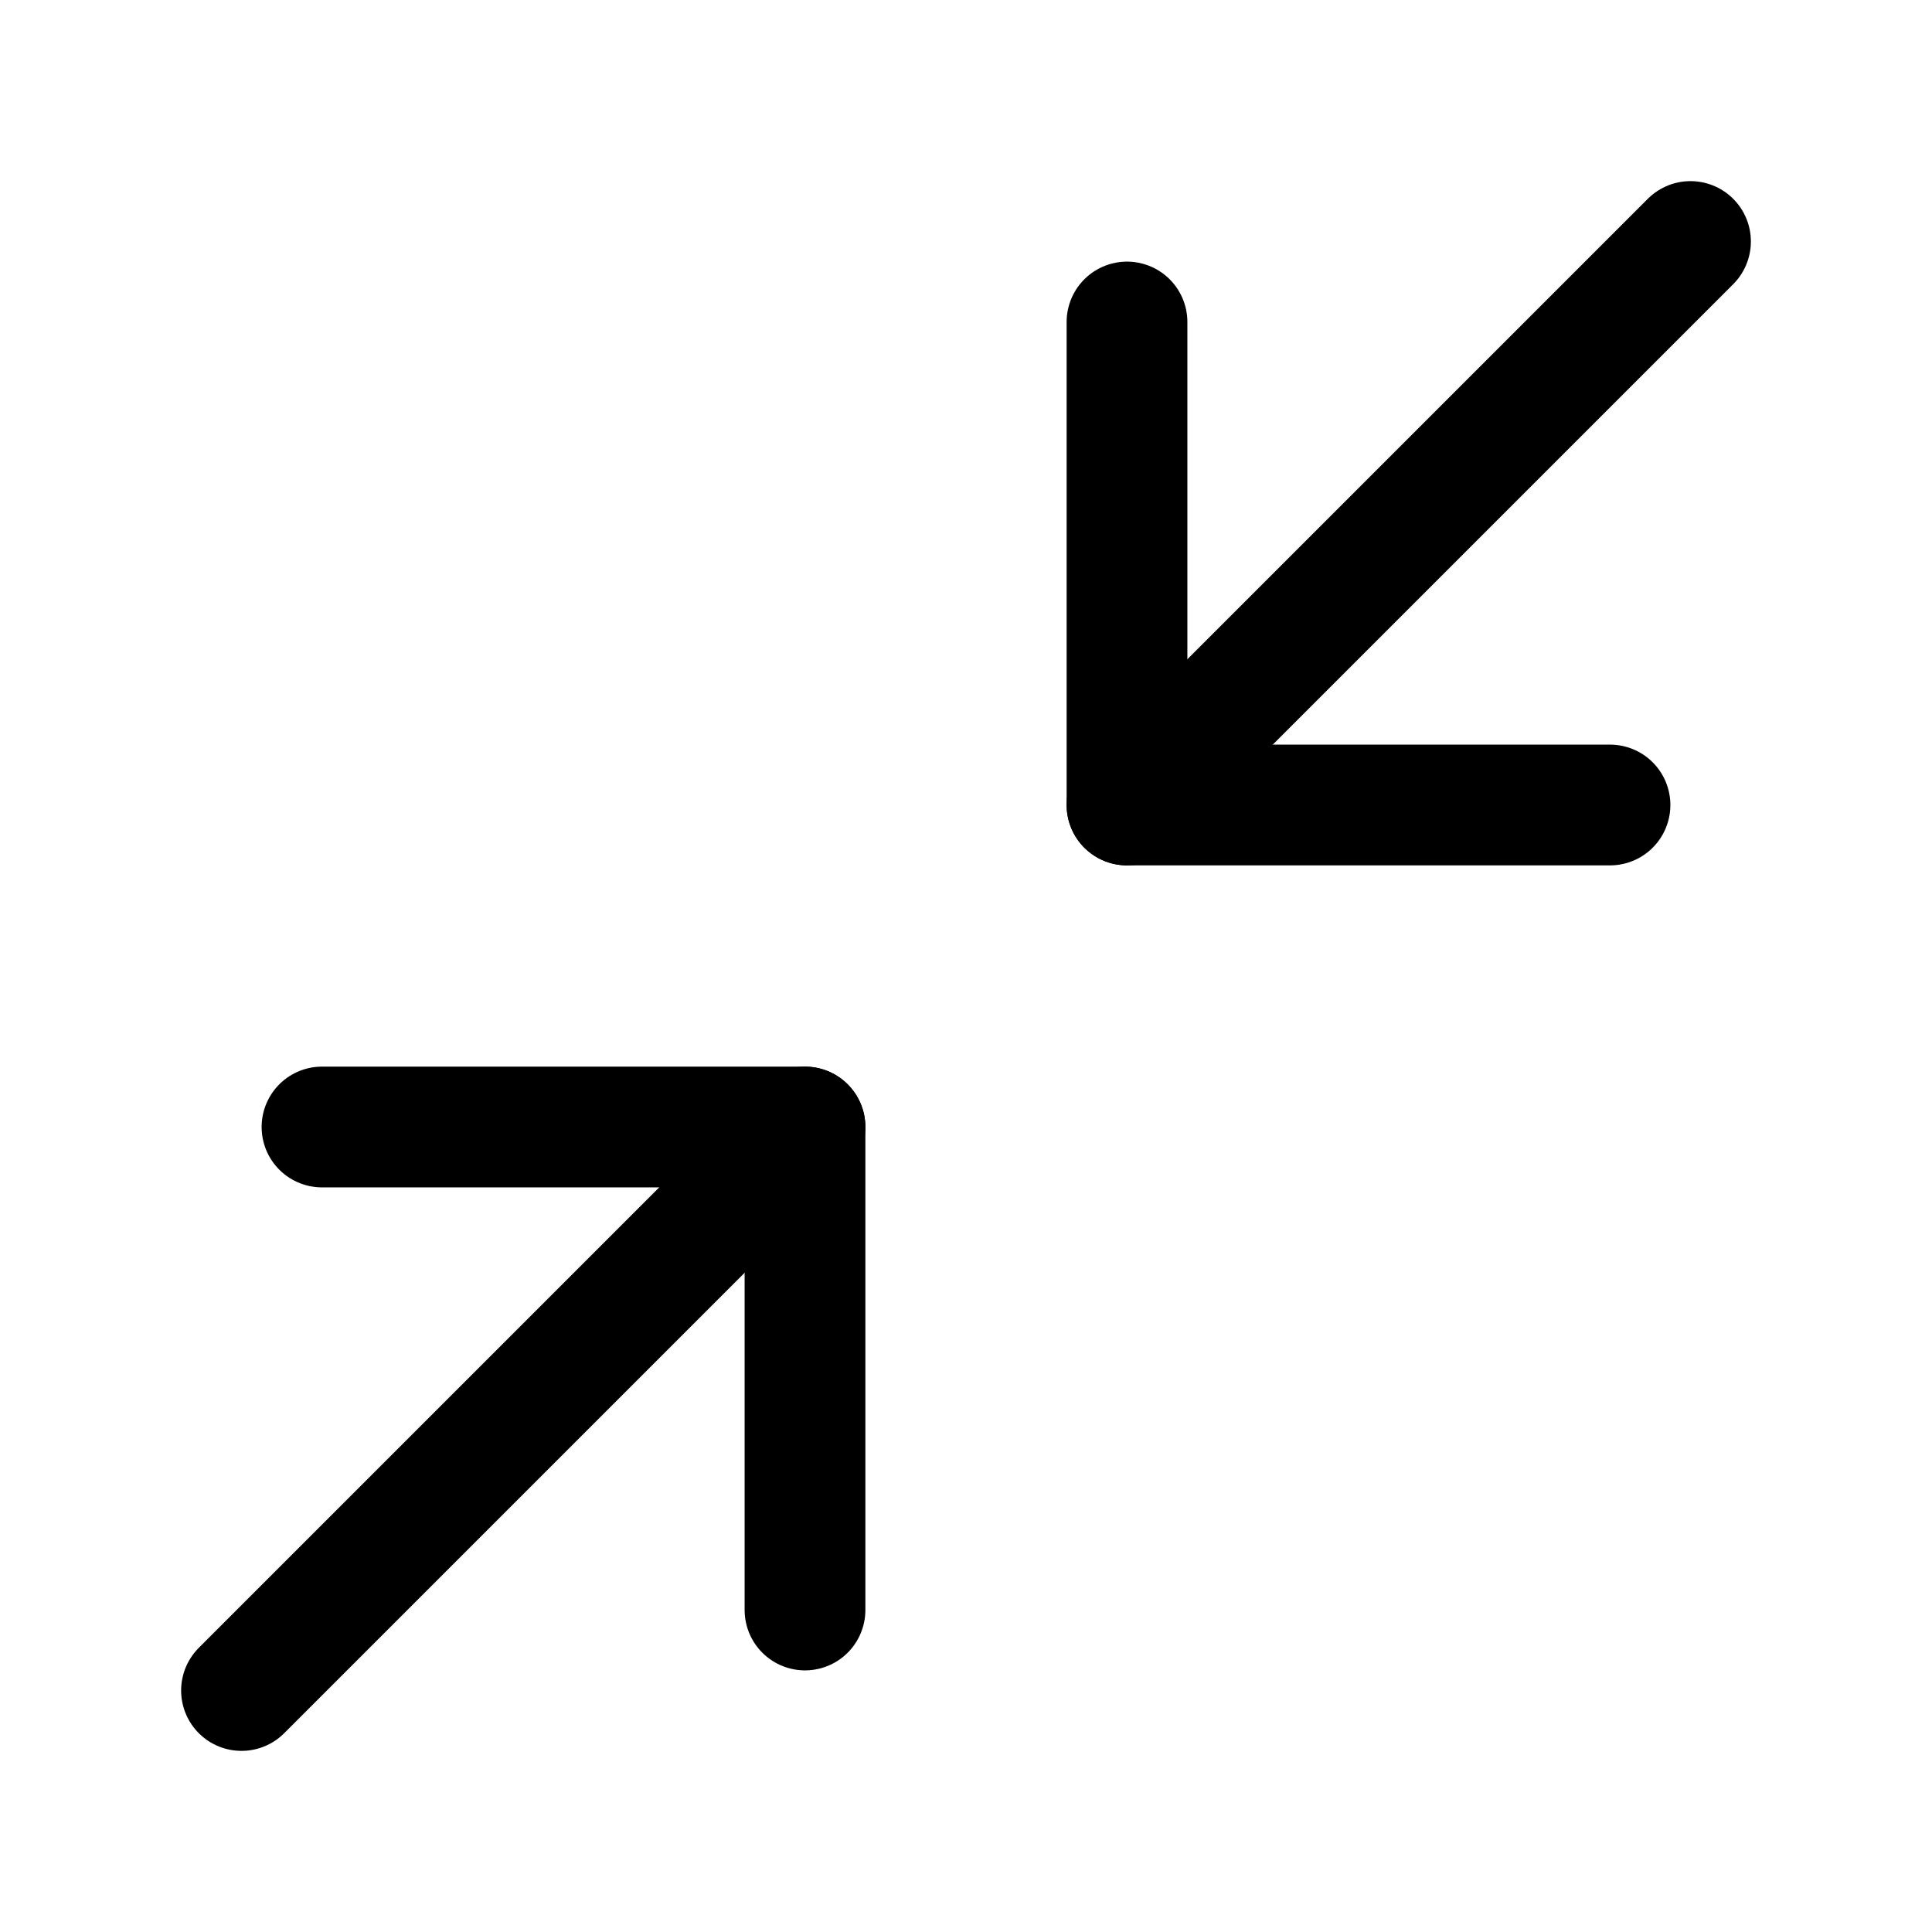
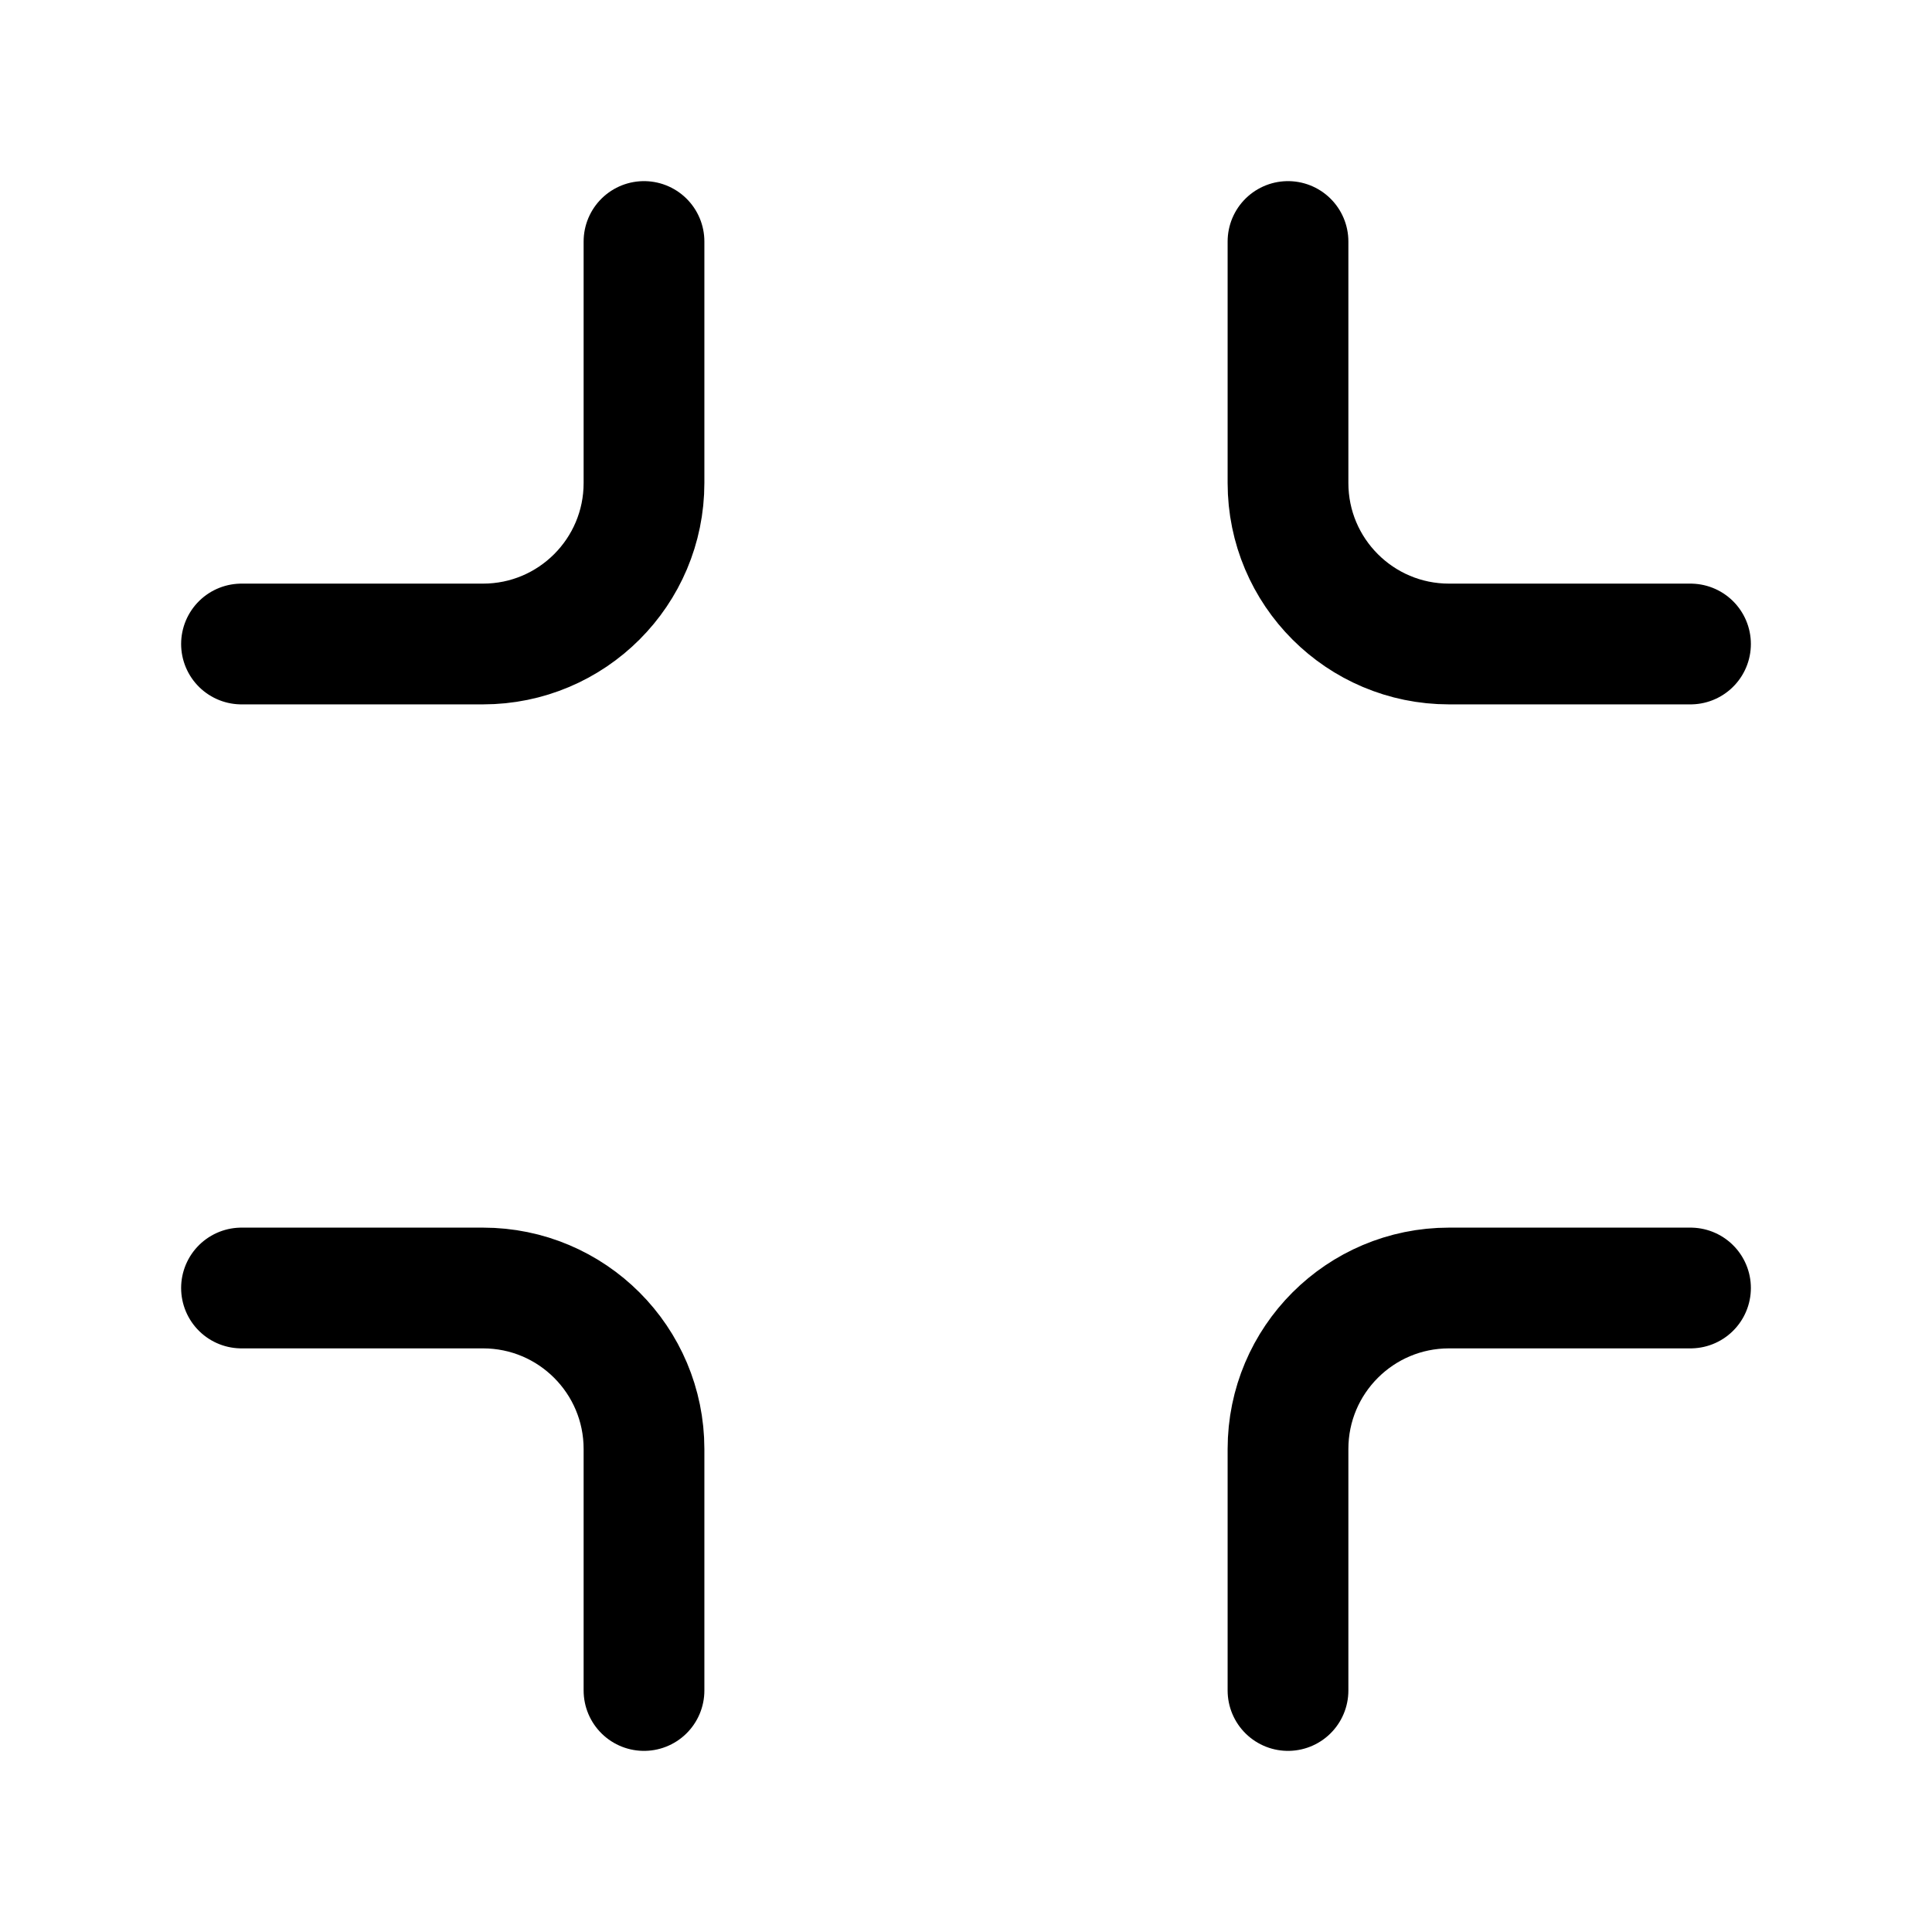
- <svg xmlns="http://www.w3.org/2000/svg" width="24" height="24" viewBox="0 0 24 24" fill="none" stroke="currentColor" stroke-width="1.5" stroke-linecap="round" stroke-linejoin="round" class="feather feather-minimize-2">
-   <polyline points="4 14 10 14 10 20" />
-   <polyline points="20 10 14 10 14 4" />
-   <line x1="14" y1="10" x2="21" y2="3" />
-   <line x1="3" y1="21" x2="10" y2="14" />
+ <svg xmlns="http://www.w3.org/2000/svg" width="24" height="24" viewBox="0 0 24 24" fill="none" stroke="currentColor" stroke-width="1.5" stroke-linecap="round" stroke-linejoin="round" class="feather feather-minimize">
+   <path d="M8 3v3a2 2 0 0 1-2 2H3m18 0h-3a2 2 0 0 1-2-2V3m0 18v-3a2 2 0 0 1 2-2h3M3 16h3a2 2 0 0 1 2 2v3" />
</svg>
